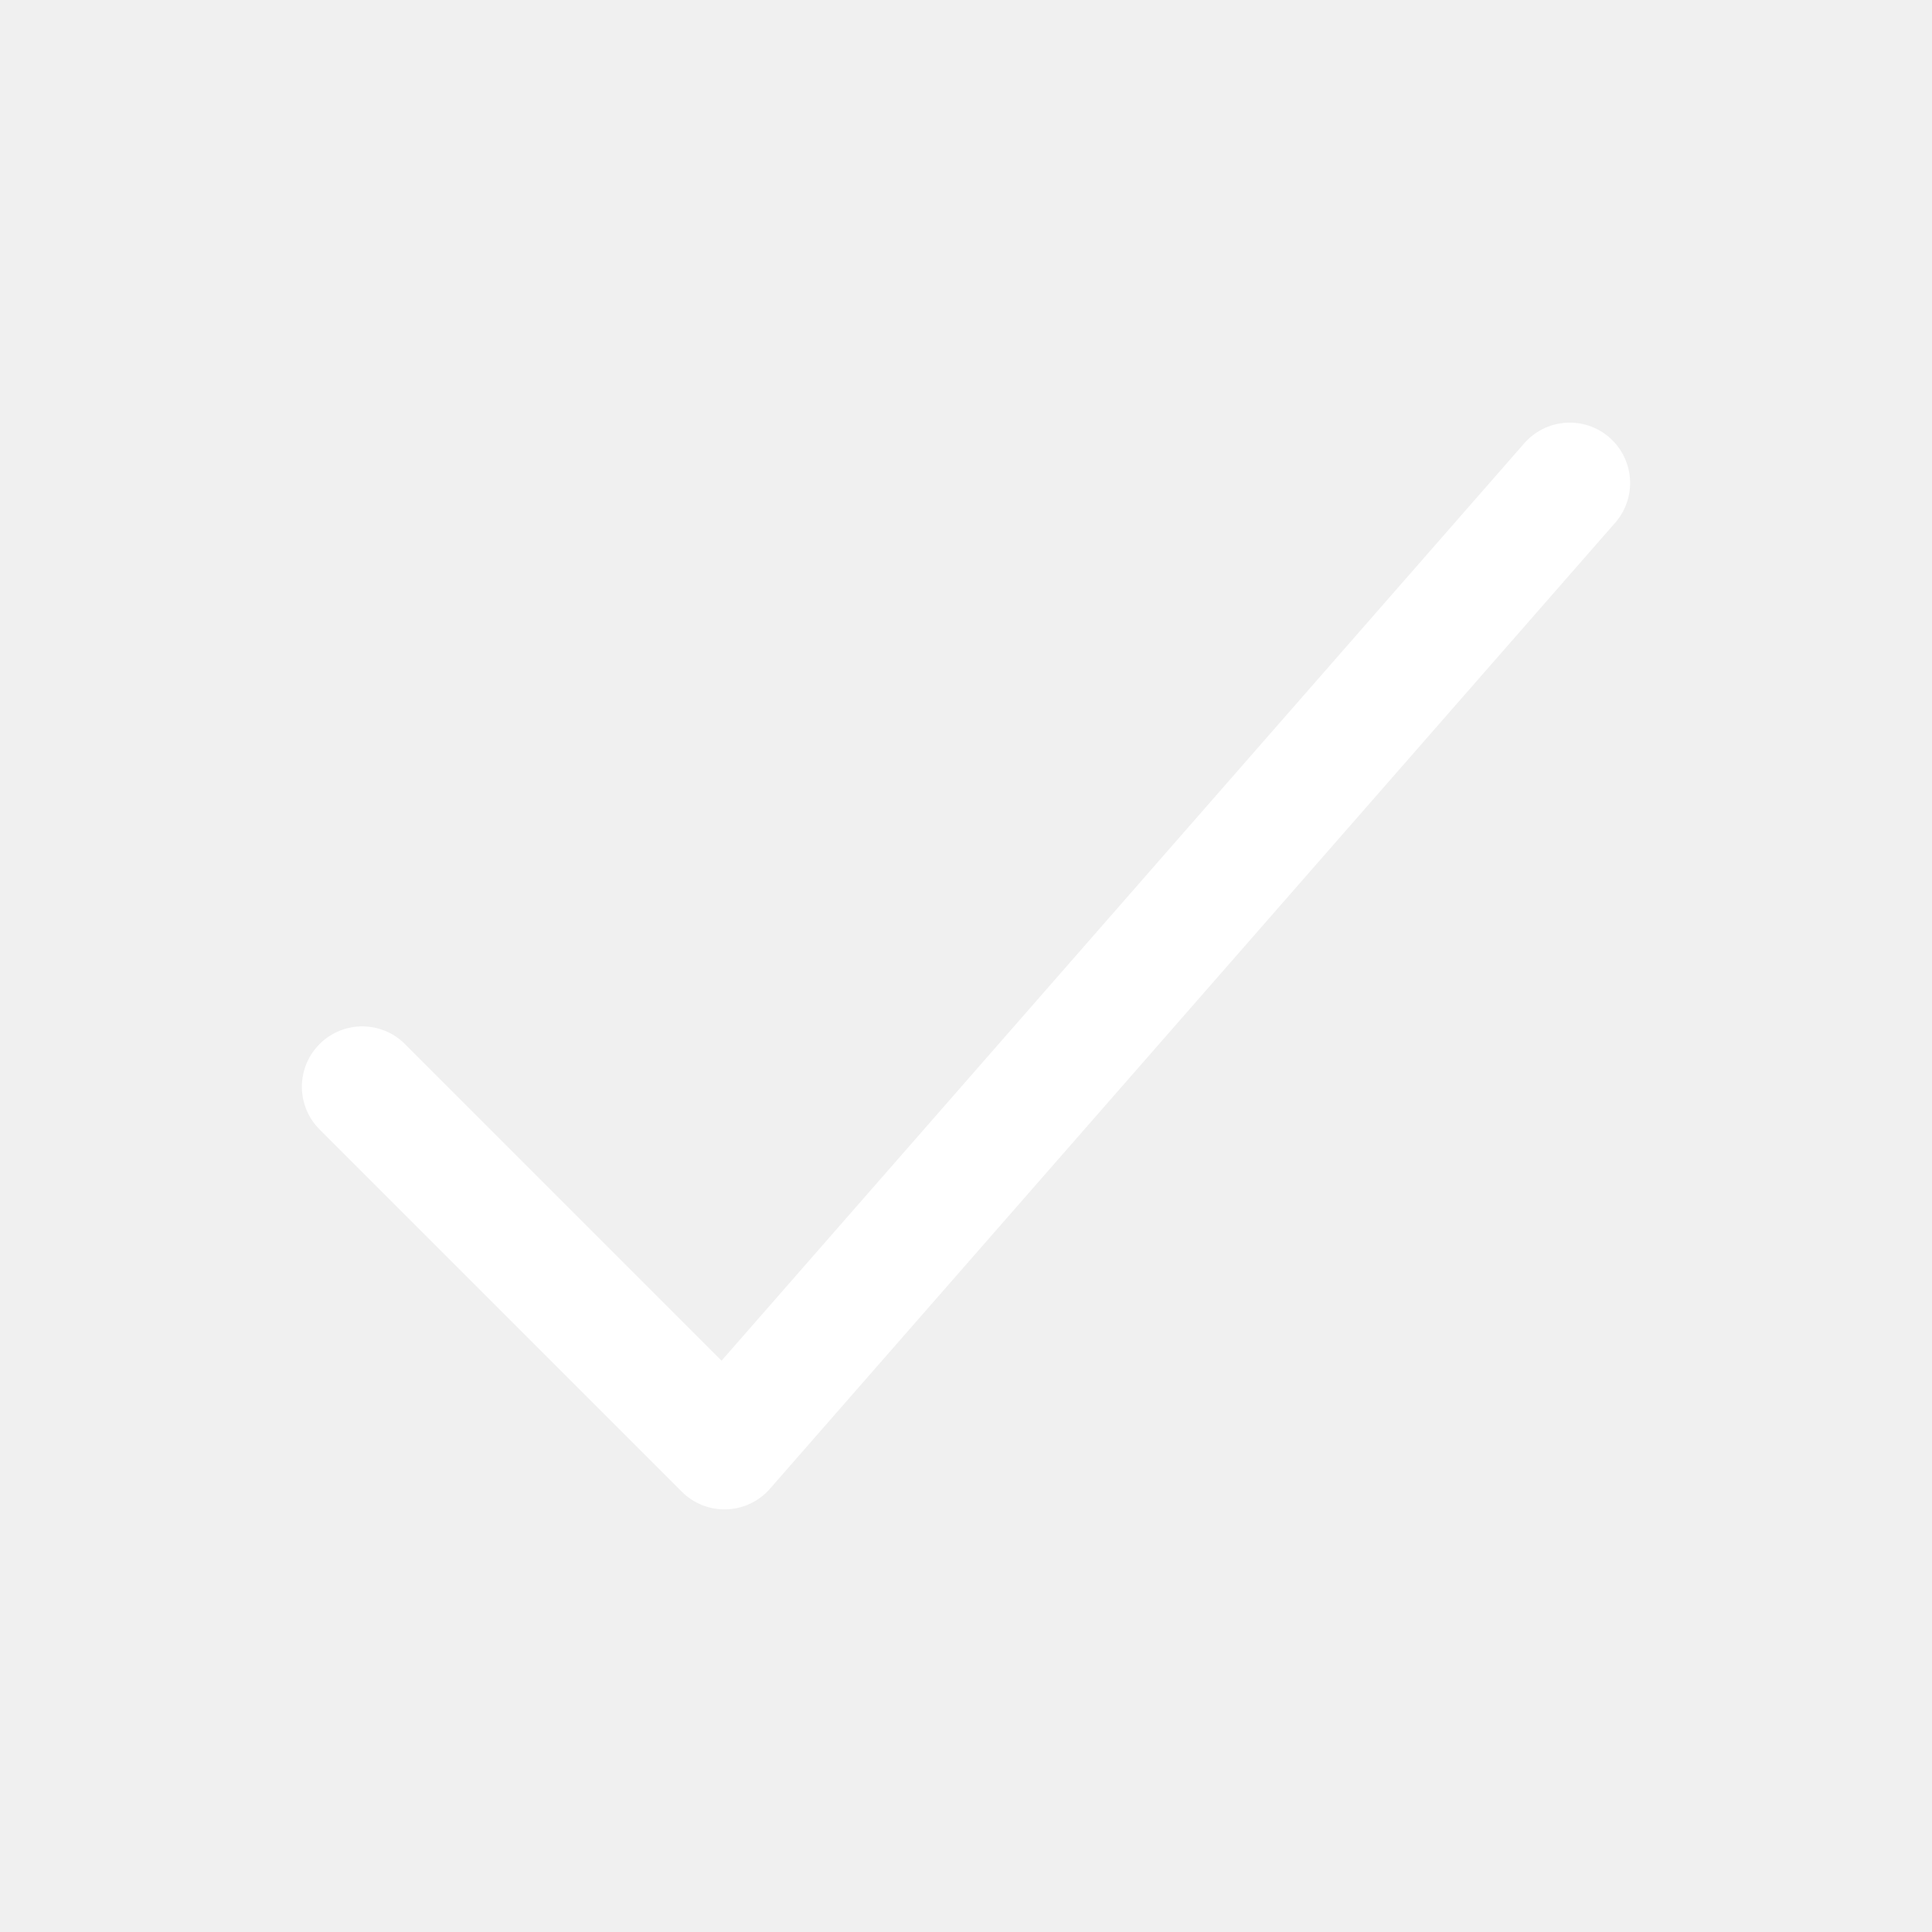
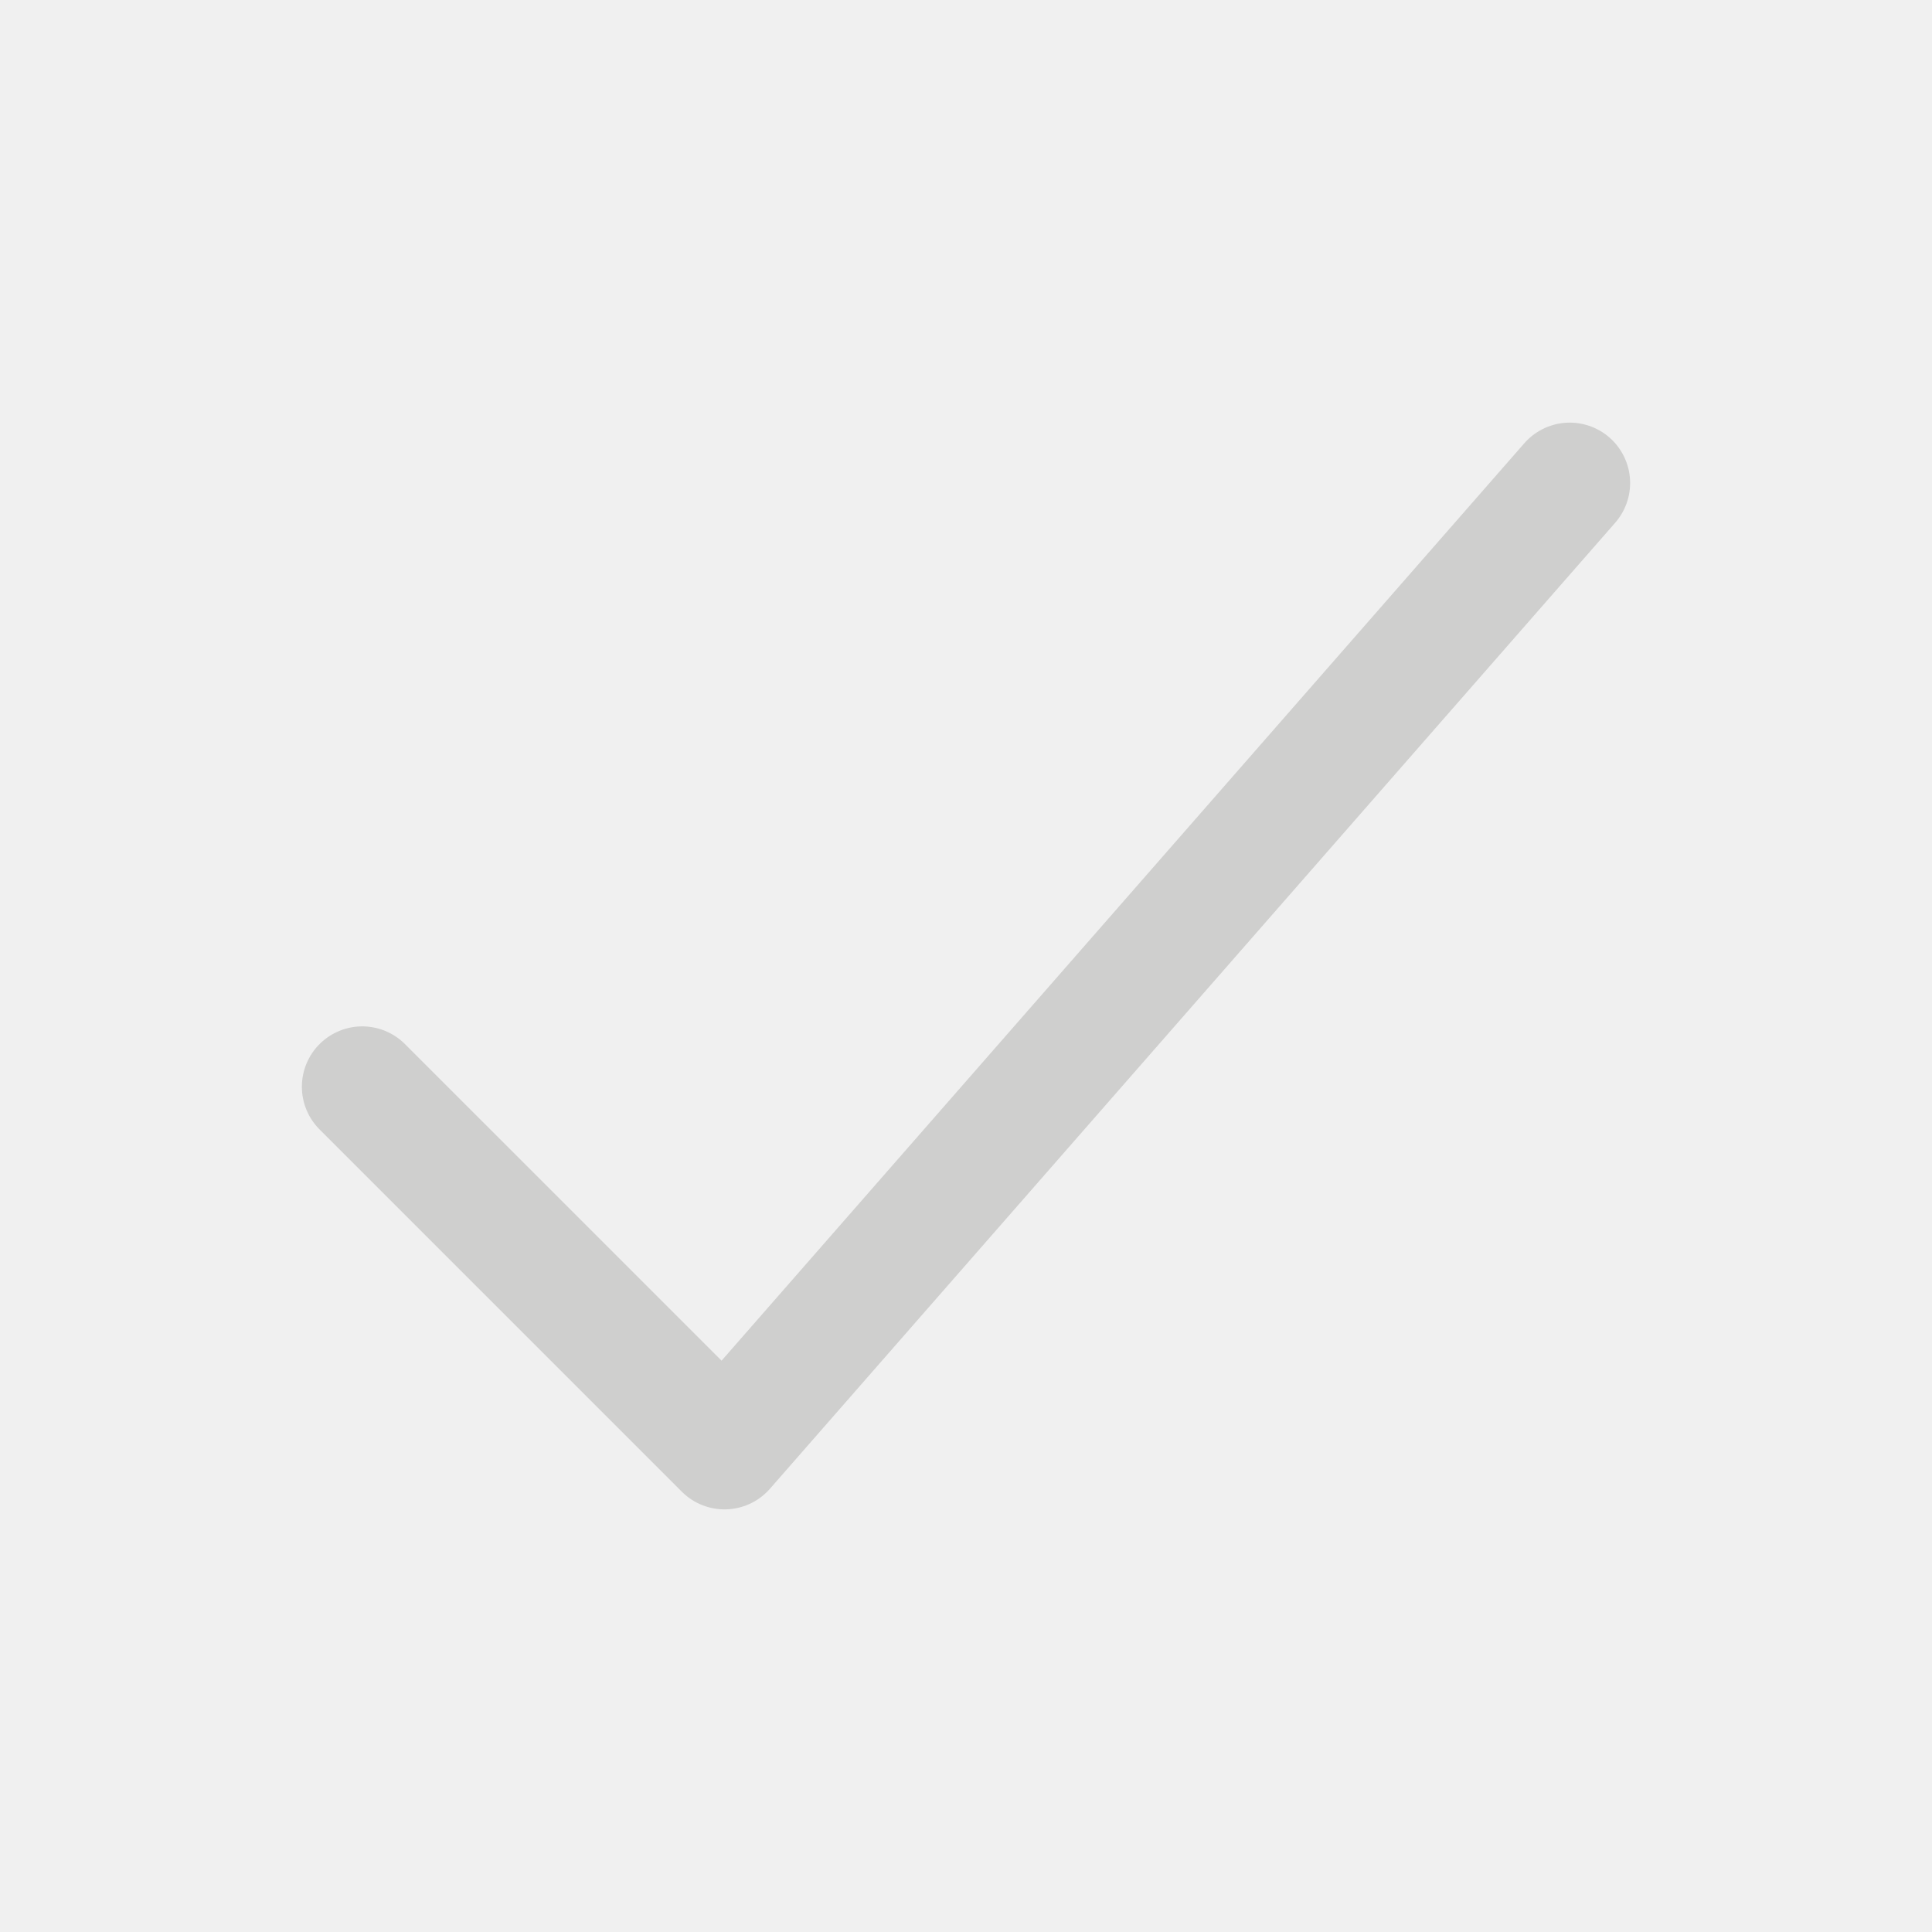
<svg xmlns="http://www.w3.org/2000/svg" class="ionicon" viewBox="0 0 512 512">
-   <path fill="none" stroke="white" stroke-linecap="round" stroke-linejoin="round" stroke-width="32" d="M416 128L192 384l-96-96" />
+   <path fill="none" stroke="#cfcfce" stroke-linecap="round" stroke-linejoin="round" stroke-width="32" d="M416 128L192 384l-96-96" />
</svg>
